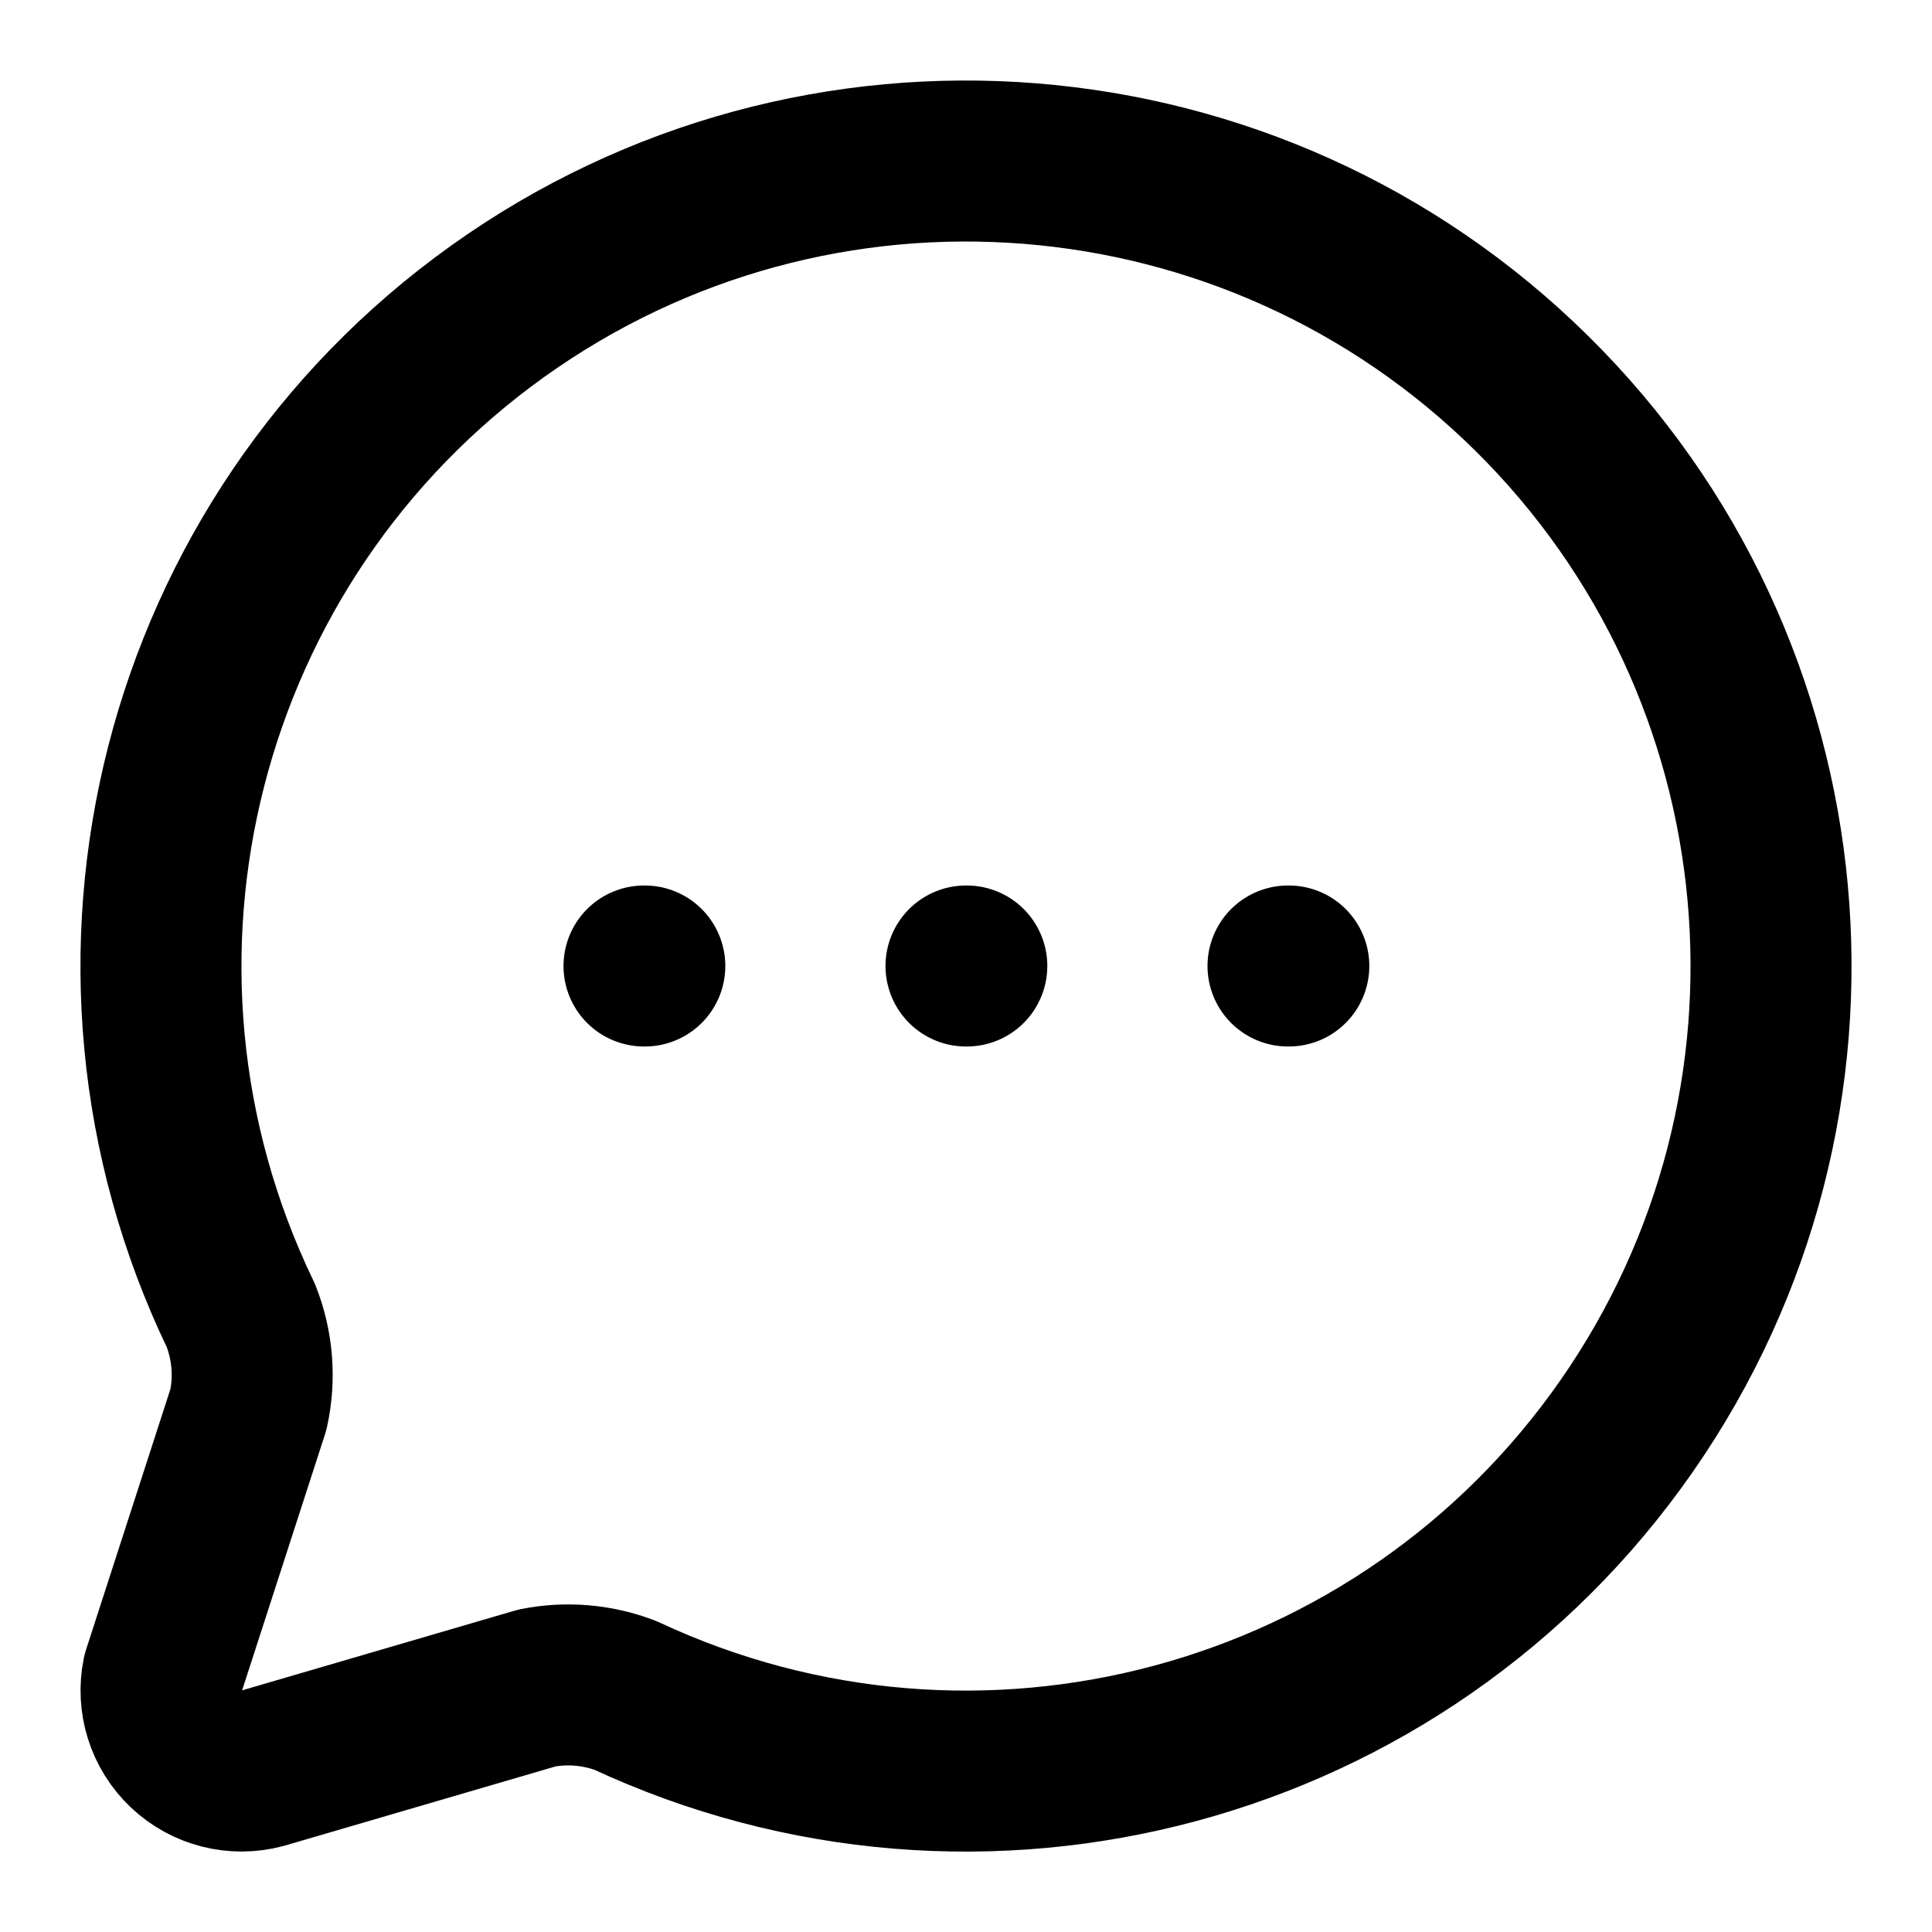
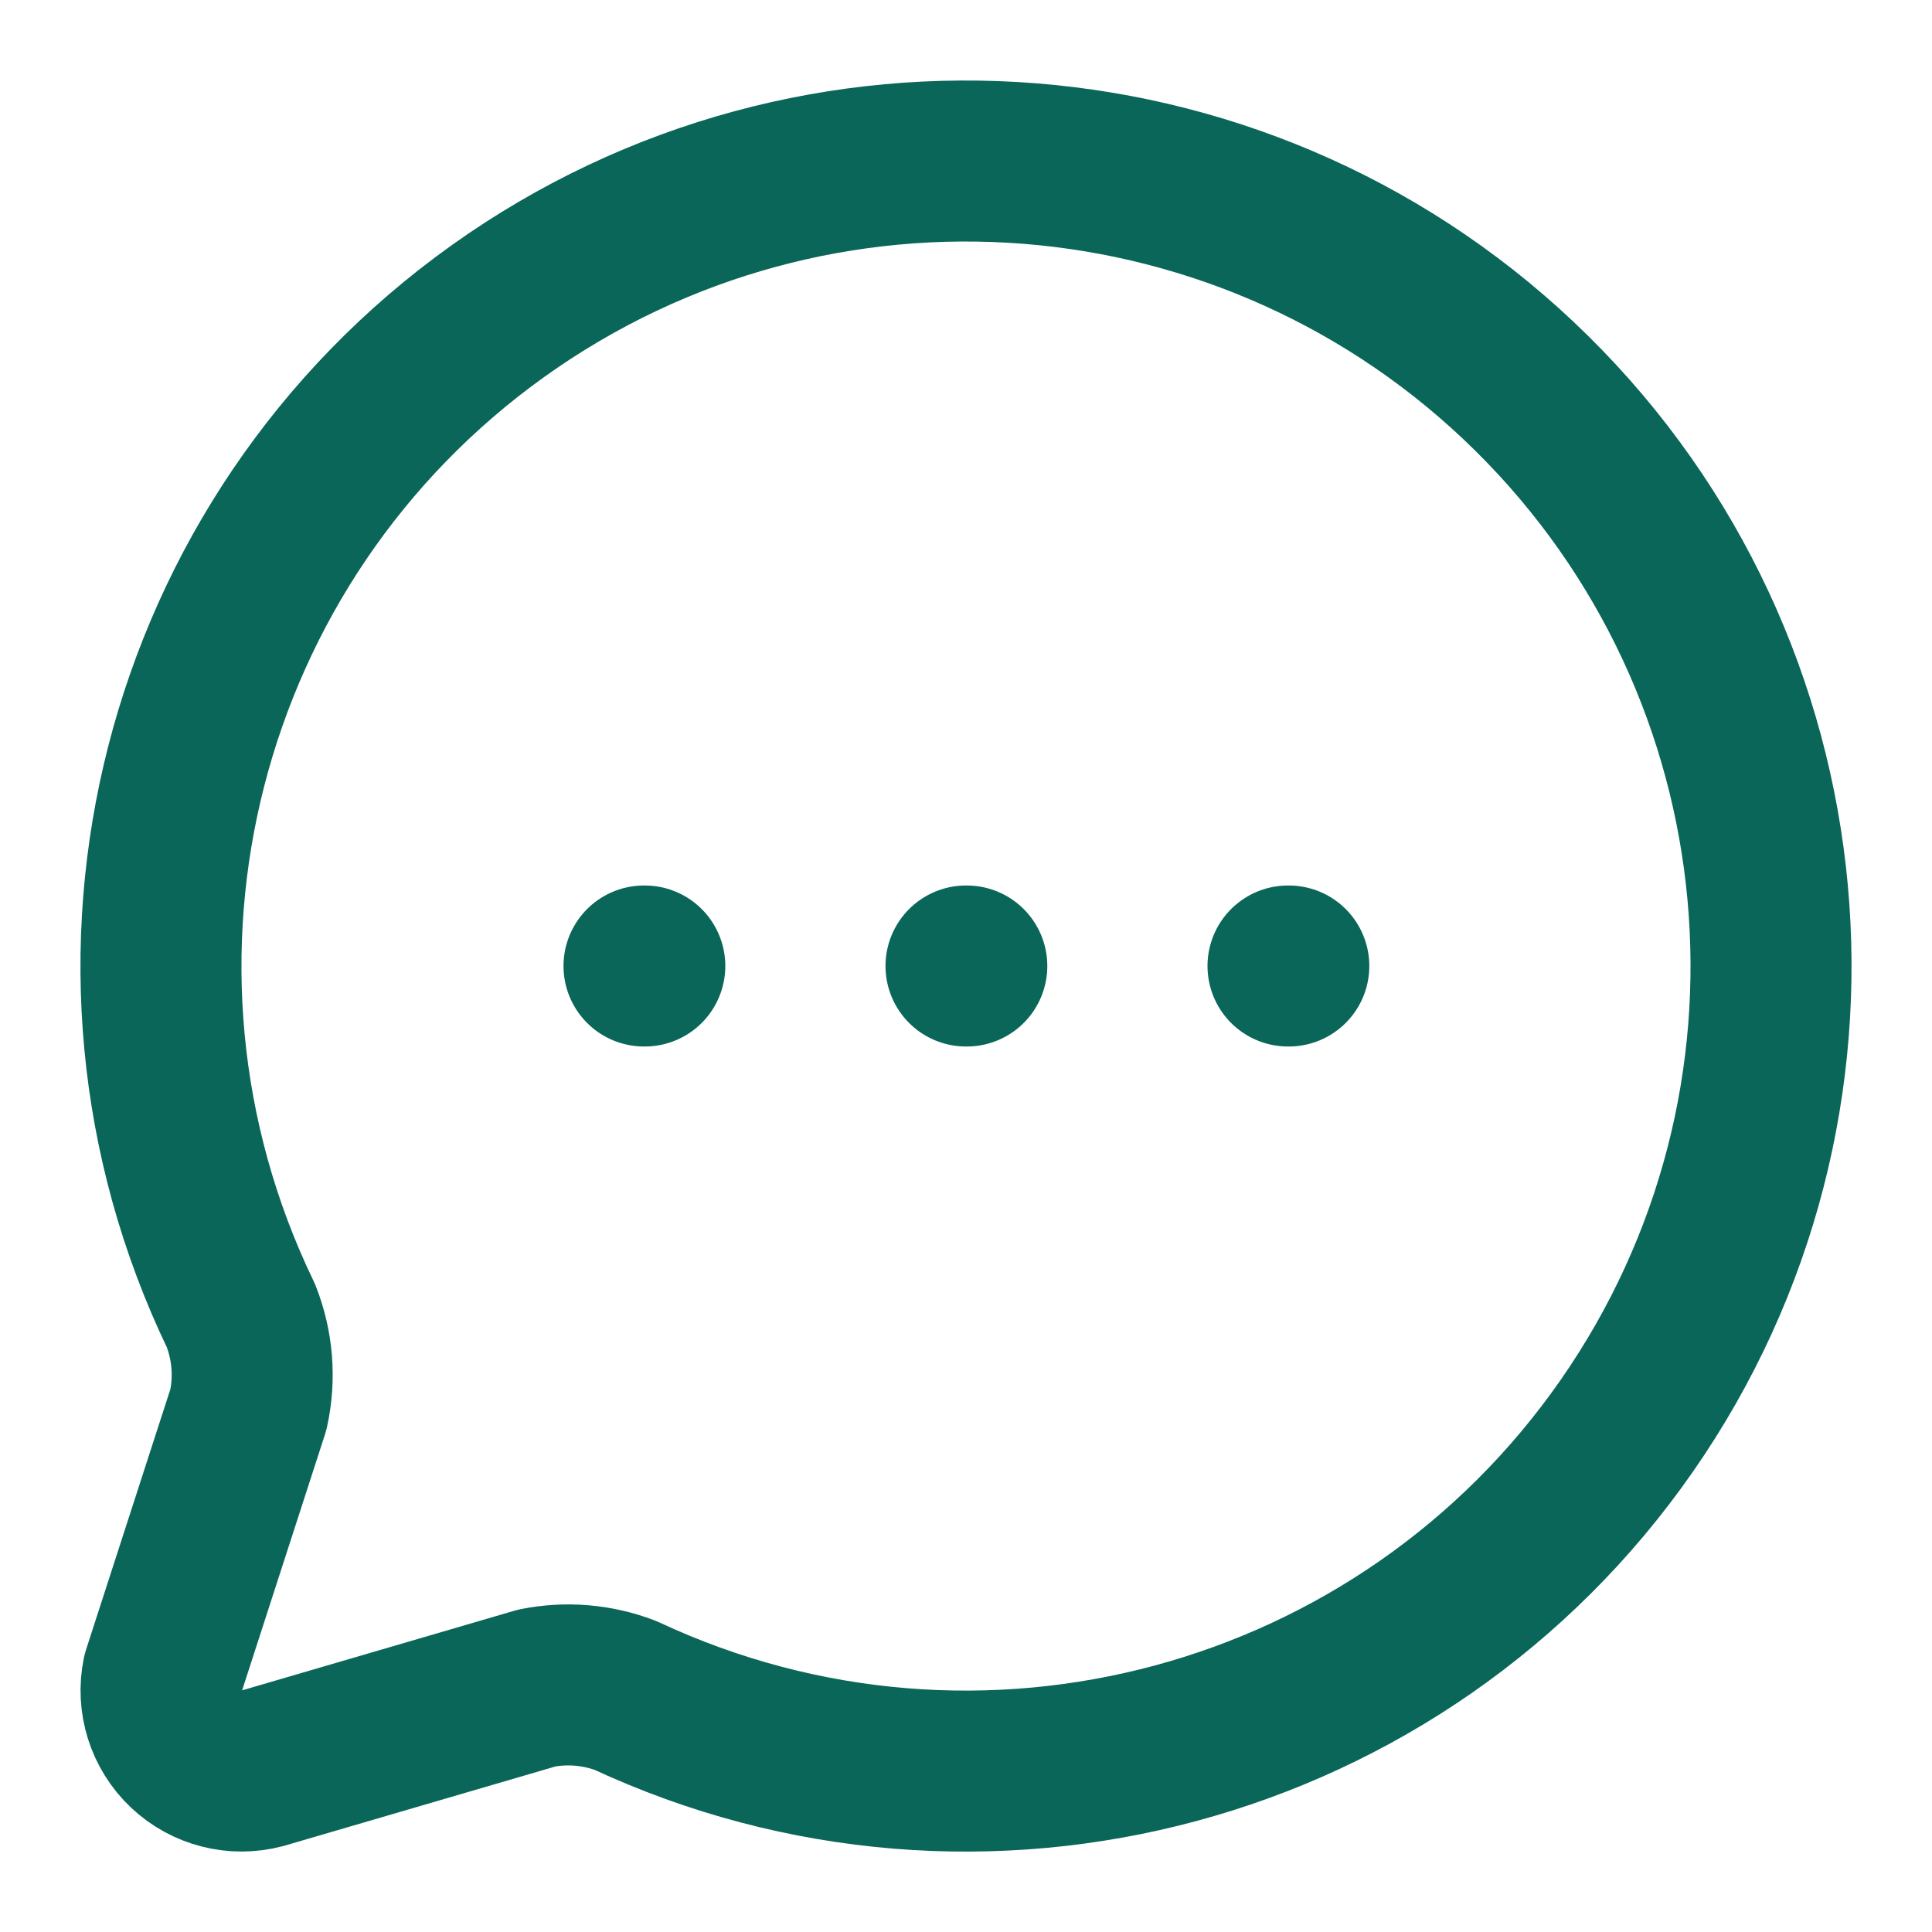
- <svg xmlns="http://www.w3.org/2000/svg" width="24" height="24" viewBox="0 0 24 24" fill="none" stroke="currentColor" stroke-width="2" stroke-linecap="round" stroke-linejoin="round" class="lucide lucide-message-circle-more-icon lucide-message-circle-more">
+ <svg xmlns="http://www.w3.org/2000/svg" width="24" height="24" viewBox="0 0 24 24" fill="none" stroke="#096658" stroke-width="2" stroke-linecap="round" stroke-linejoin="round" class="lucide lucide-message-circle-more-icon lucide-message-circle-more">
  <path d="M2.992 16.342a2 2 0 0 1 .094 1.167l-1.065 3.29a1 1 0 0 0 1.236 1.168l3.413-.998a2 2 0 0 1 1.099.092 10 10 0 1 0-4.777-4.719" />
  <path d="M8 12h.01" />
  <path d="M12 12h.01" />
  <path d="M16 12h.01" />
</svg>
